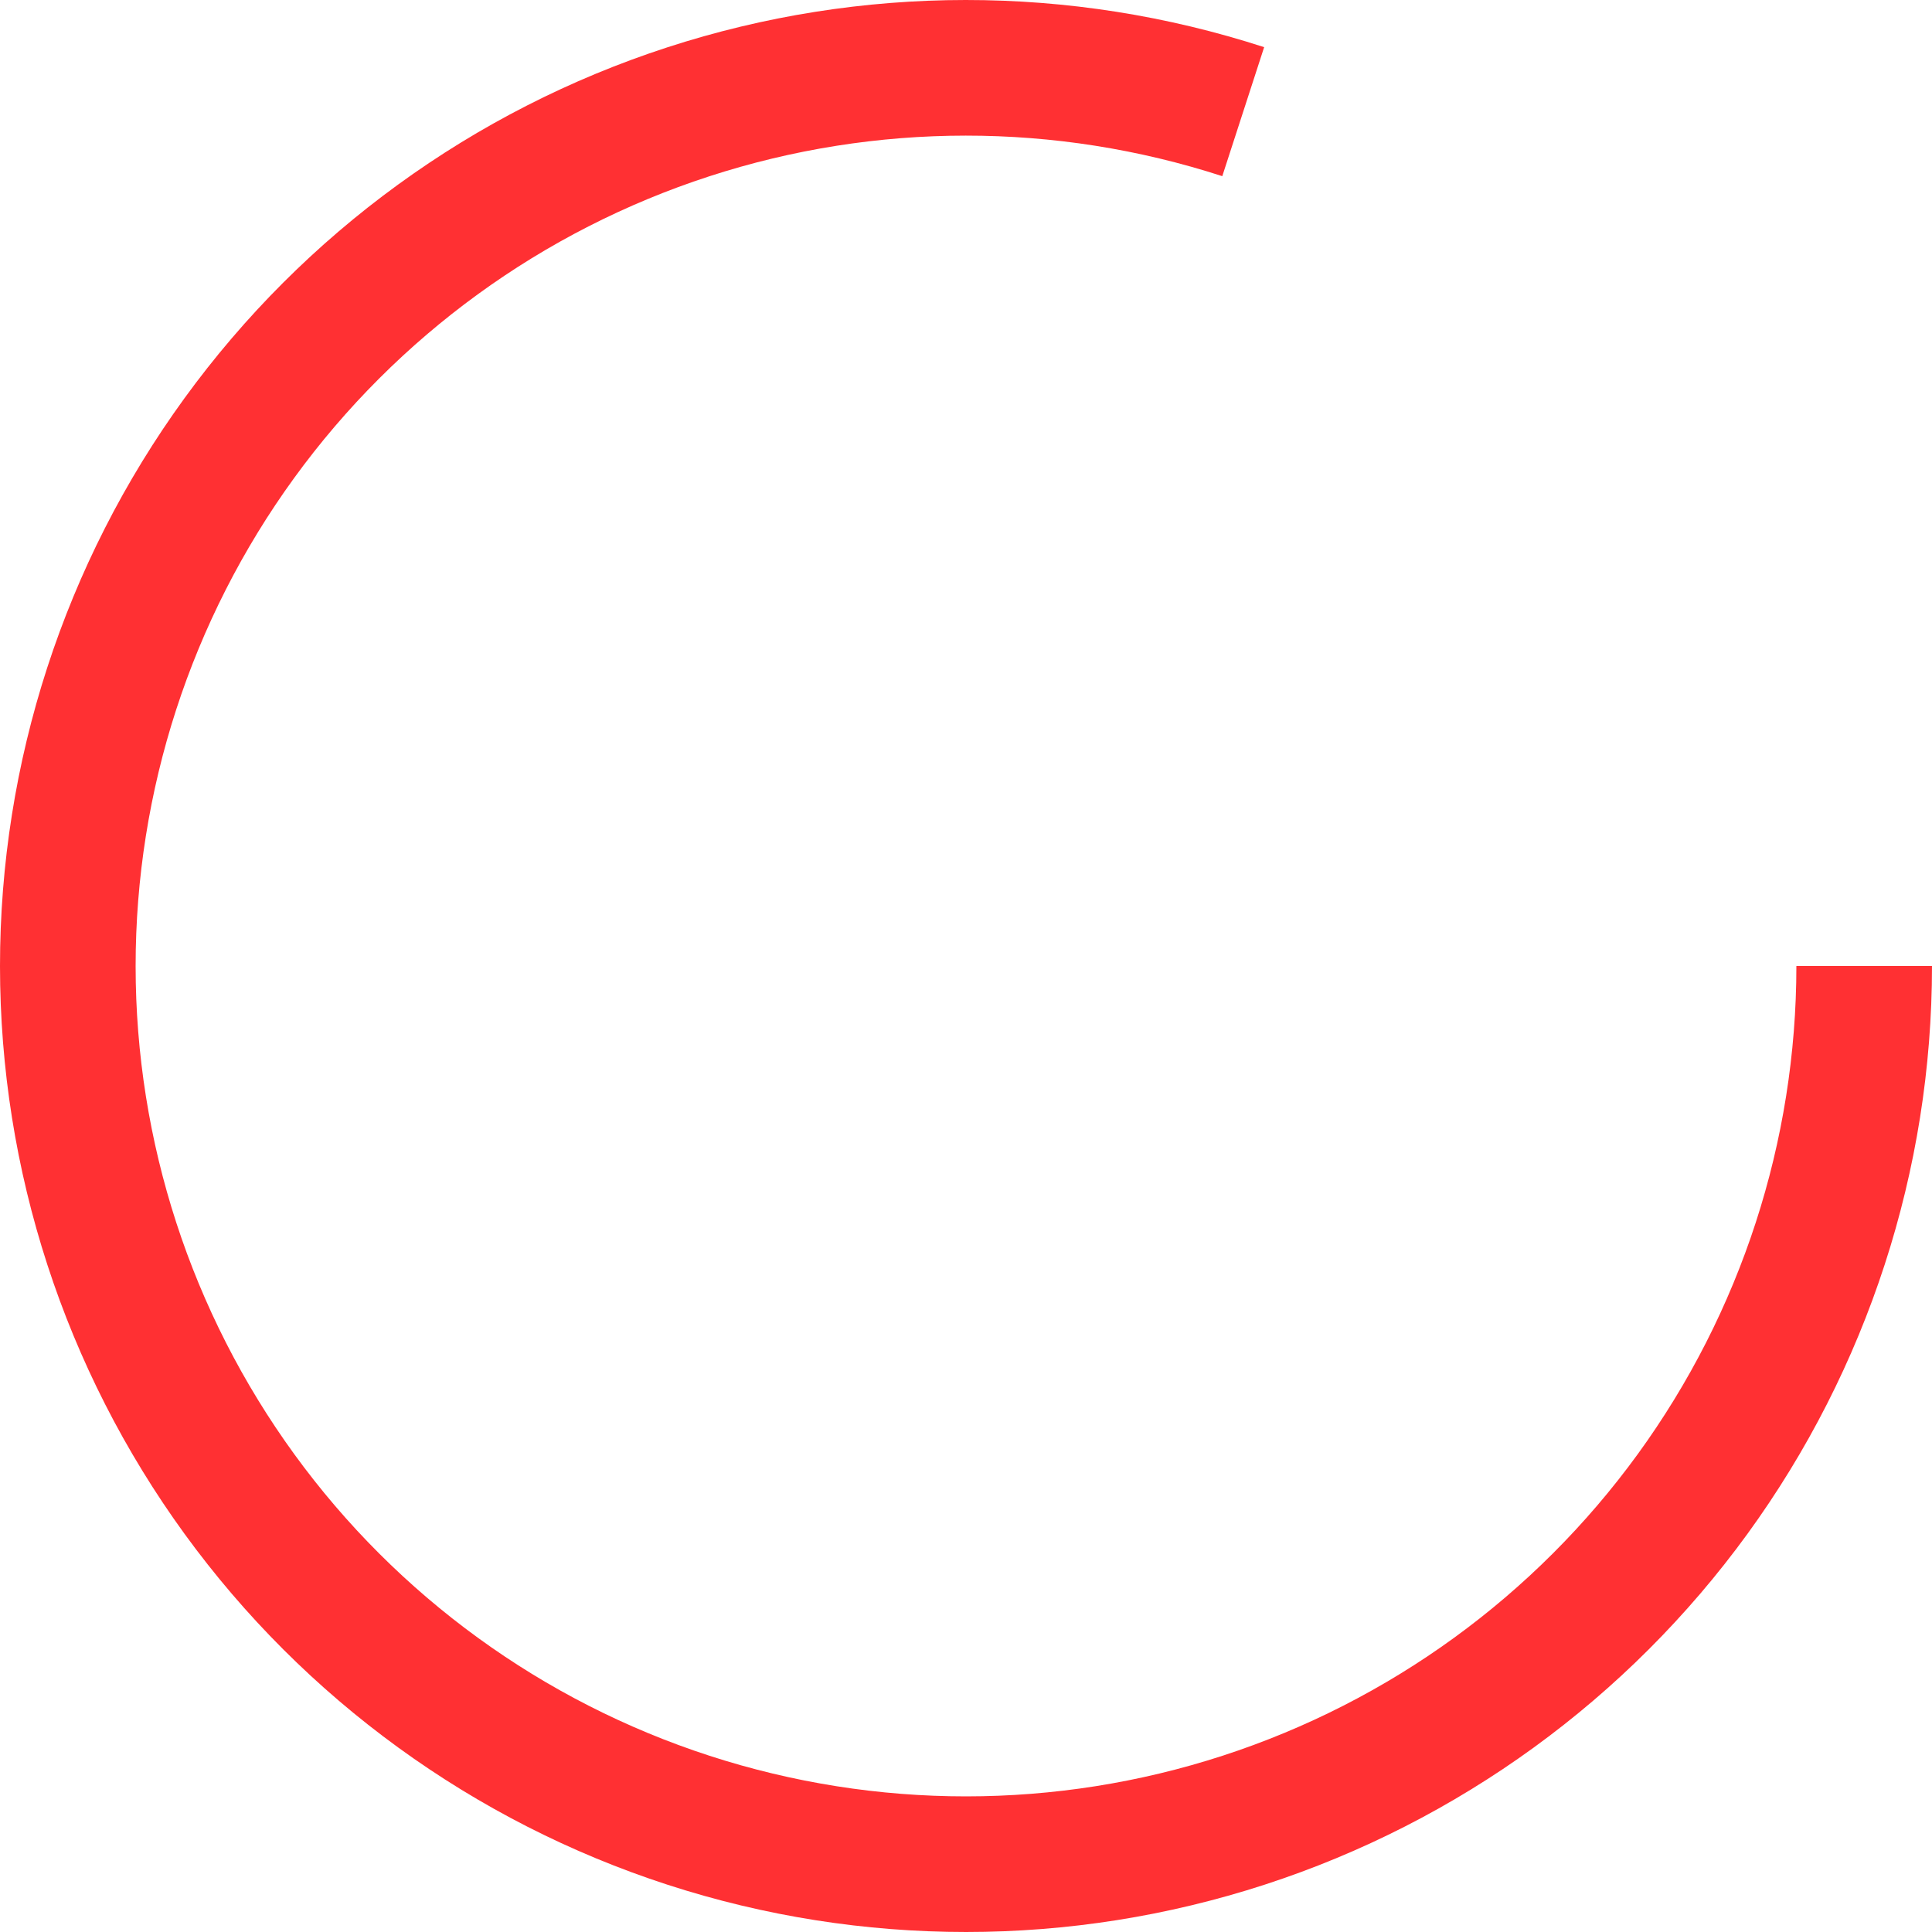
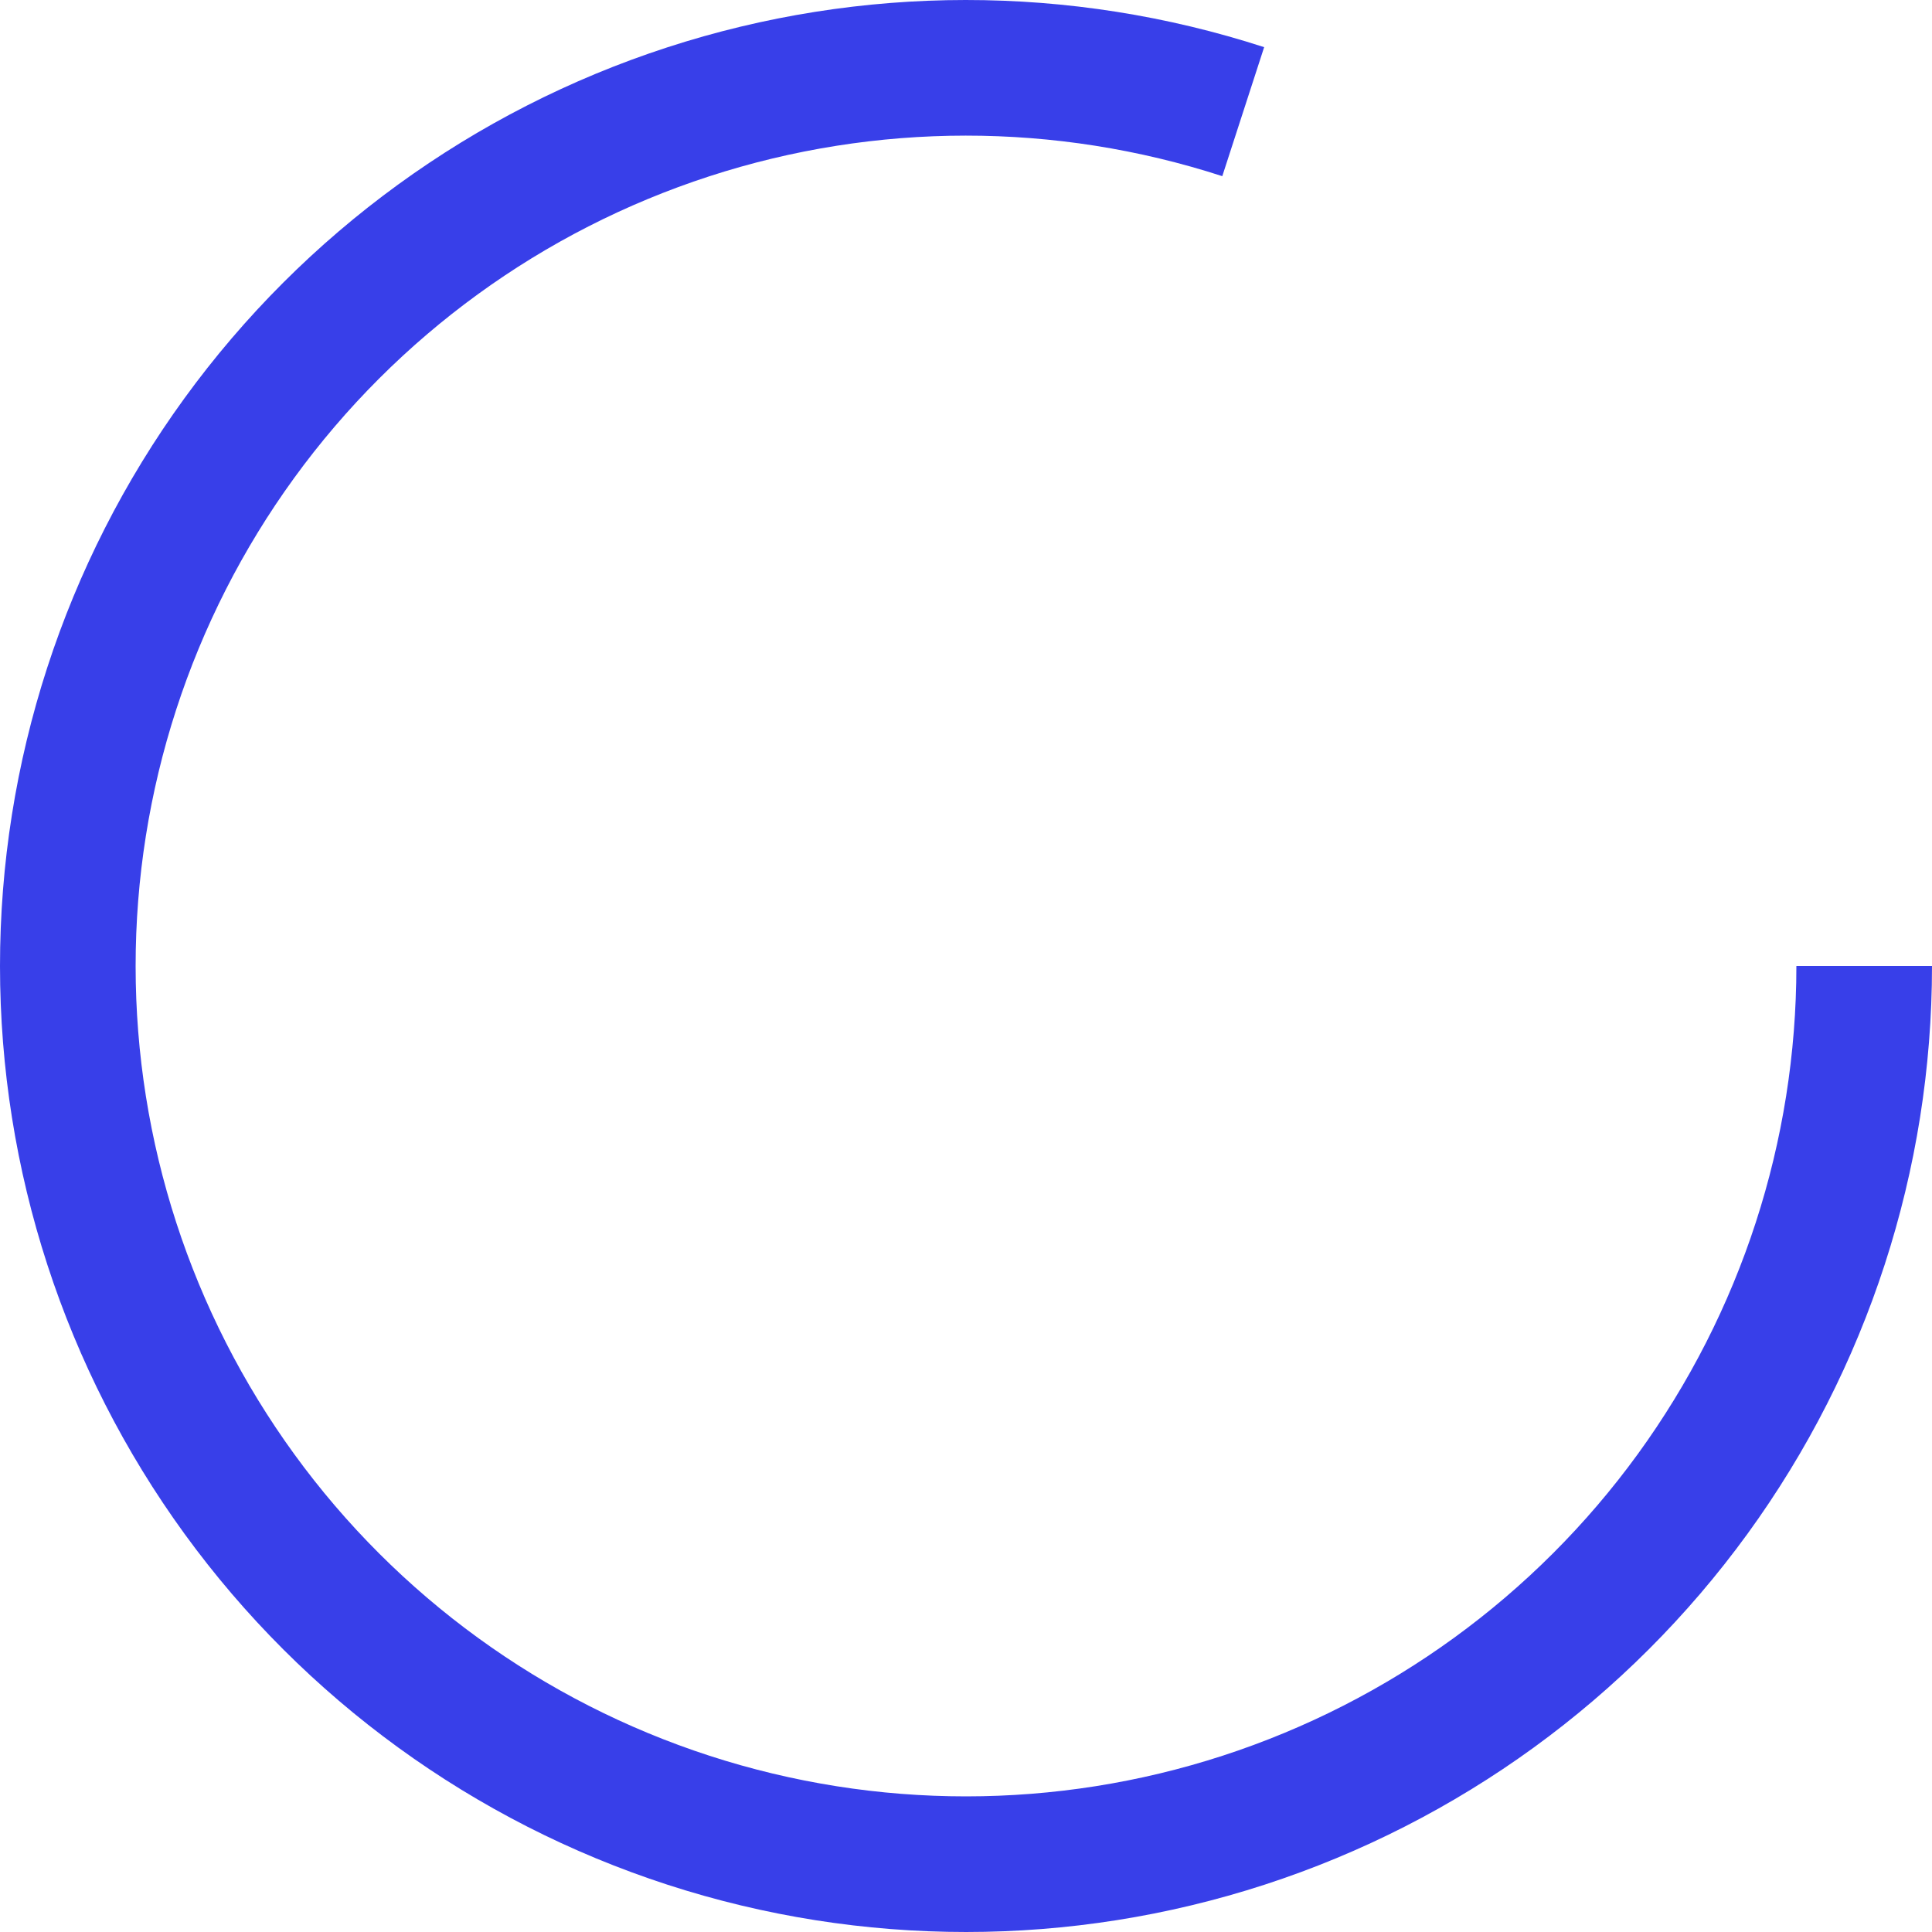
<svg xmlns="http://www.w3.org/2000/svg" preserveAspectRatio="none" width="100%" height="100%" overflow="visible" style="display: block;" viewBox="0 0 264 264" fill="none">
-   <path id="Ellipse 286" d="M264 132C264 159.873 255.177 187.032 238.794 209.582C222.412 232.133 199.311 248.919 172.803 257.535C146.294 266.151 117.739 266.155 91.228 257.545C64.718 248.936 41.613 232.155 25.225 209.609C8.837 187.062 0.007 159.906 3.97969e-06 132.032C-0.007 104.159 8.81 76.999 25.187 54.444C41.564 31.889 64.66 15.097 91.167 6.475C117.673 -2.148 146.228 -2.158 172.741 6.445L167.021 24.072C144.231 16.677 119.684 16.686 96.899 24.098C74.115 31.51 54.261 45.944 40.183 65.332C26.105 84.721 18.526 108.068 18.532 132.028C18.538 155.988 26.128 179.331 40.216 198.713C54.303 218.094 74.164 232.519 96.952 239.919C119.741 247.32 144.287 247.317 167.074 239.911C189.861 232.505 209.718 218.075 223.801 198.69C237.883 179.305 245.468 155.96 245.468 132H264Z" fill="#FF3033" />
+   <path id="Ellipse 286" d="M264 132C264 159.873 255.177 187.032 238.794 209.582C222.412 232.133 199.311 248.919 172.803 257.535C146.294 266.151 117.739 266.155 91.228 257.545C64.718 248.936 41.613 232.155 25.225 209.609C8.837 187.062 0.007 159.906 3.97969e-06 132.032C-0.007 104.159 8.81 76.999 25.187 54.444C41.564 31.889 64.66 15.097 91.167 6.475C117.673 -2.148 146.228 -2.158 172.741 6.445L167.021 24.072C144.231 16.677 119.684 16.686 96.899 24.098C74.115 31.51 54.261 45.944 40.183 65.332C26.105 84.721 18.526 108.068 18.532 132.028C18.538 155.988 26.128 179.331 40.216 198.713C54.303 218.094 74.164 232.519 96.952 239.919C119.741 247.32 144.287 247.317 167.074 239.911C189.861 232.505 209.718 218.075 223.801 198.69C237.883 179.305 245.468 155.96 245.468 132H264Z" fill="#383FE9" />
</svg>
